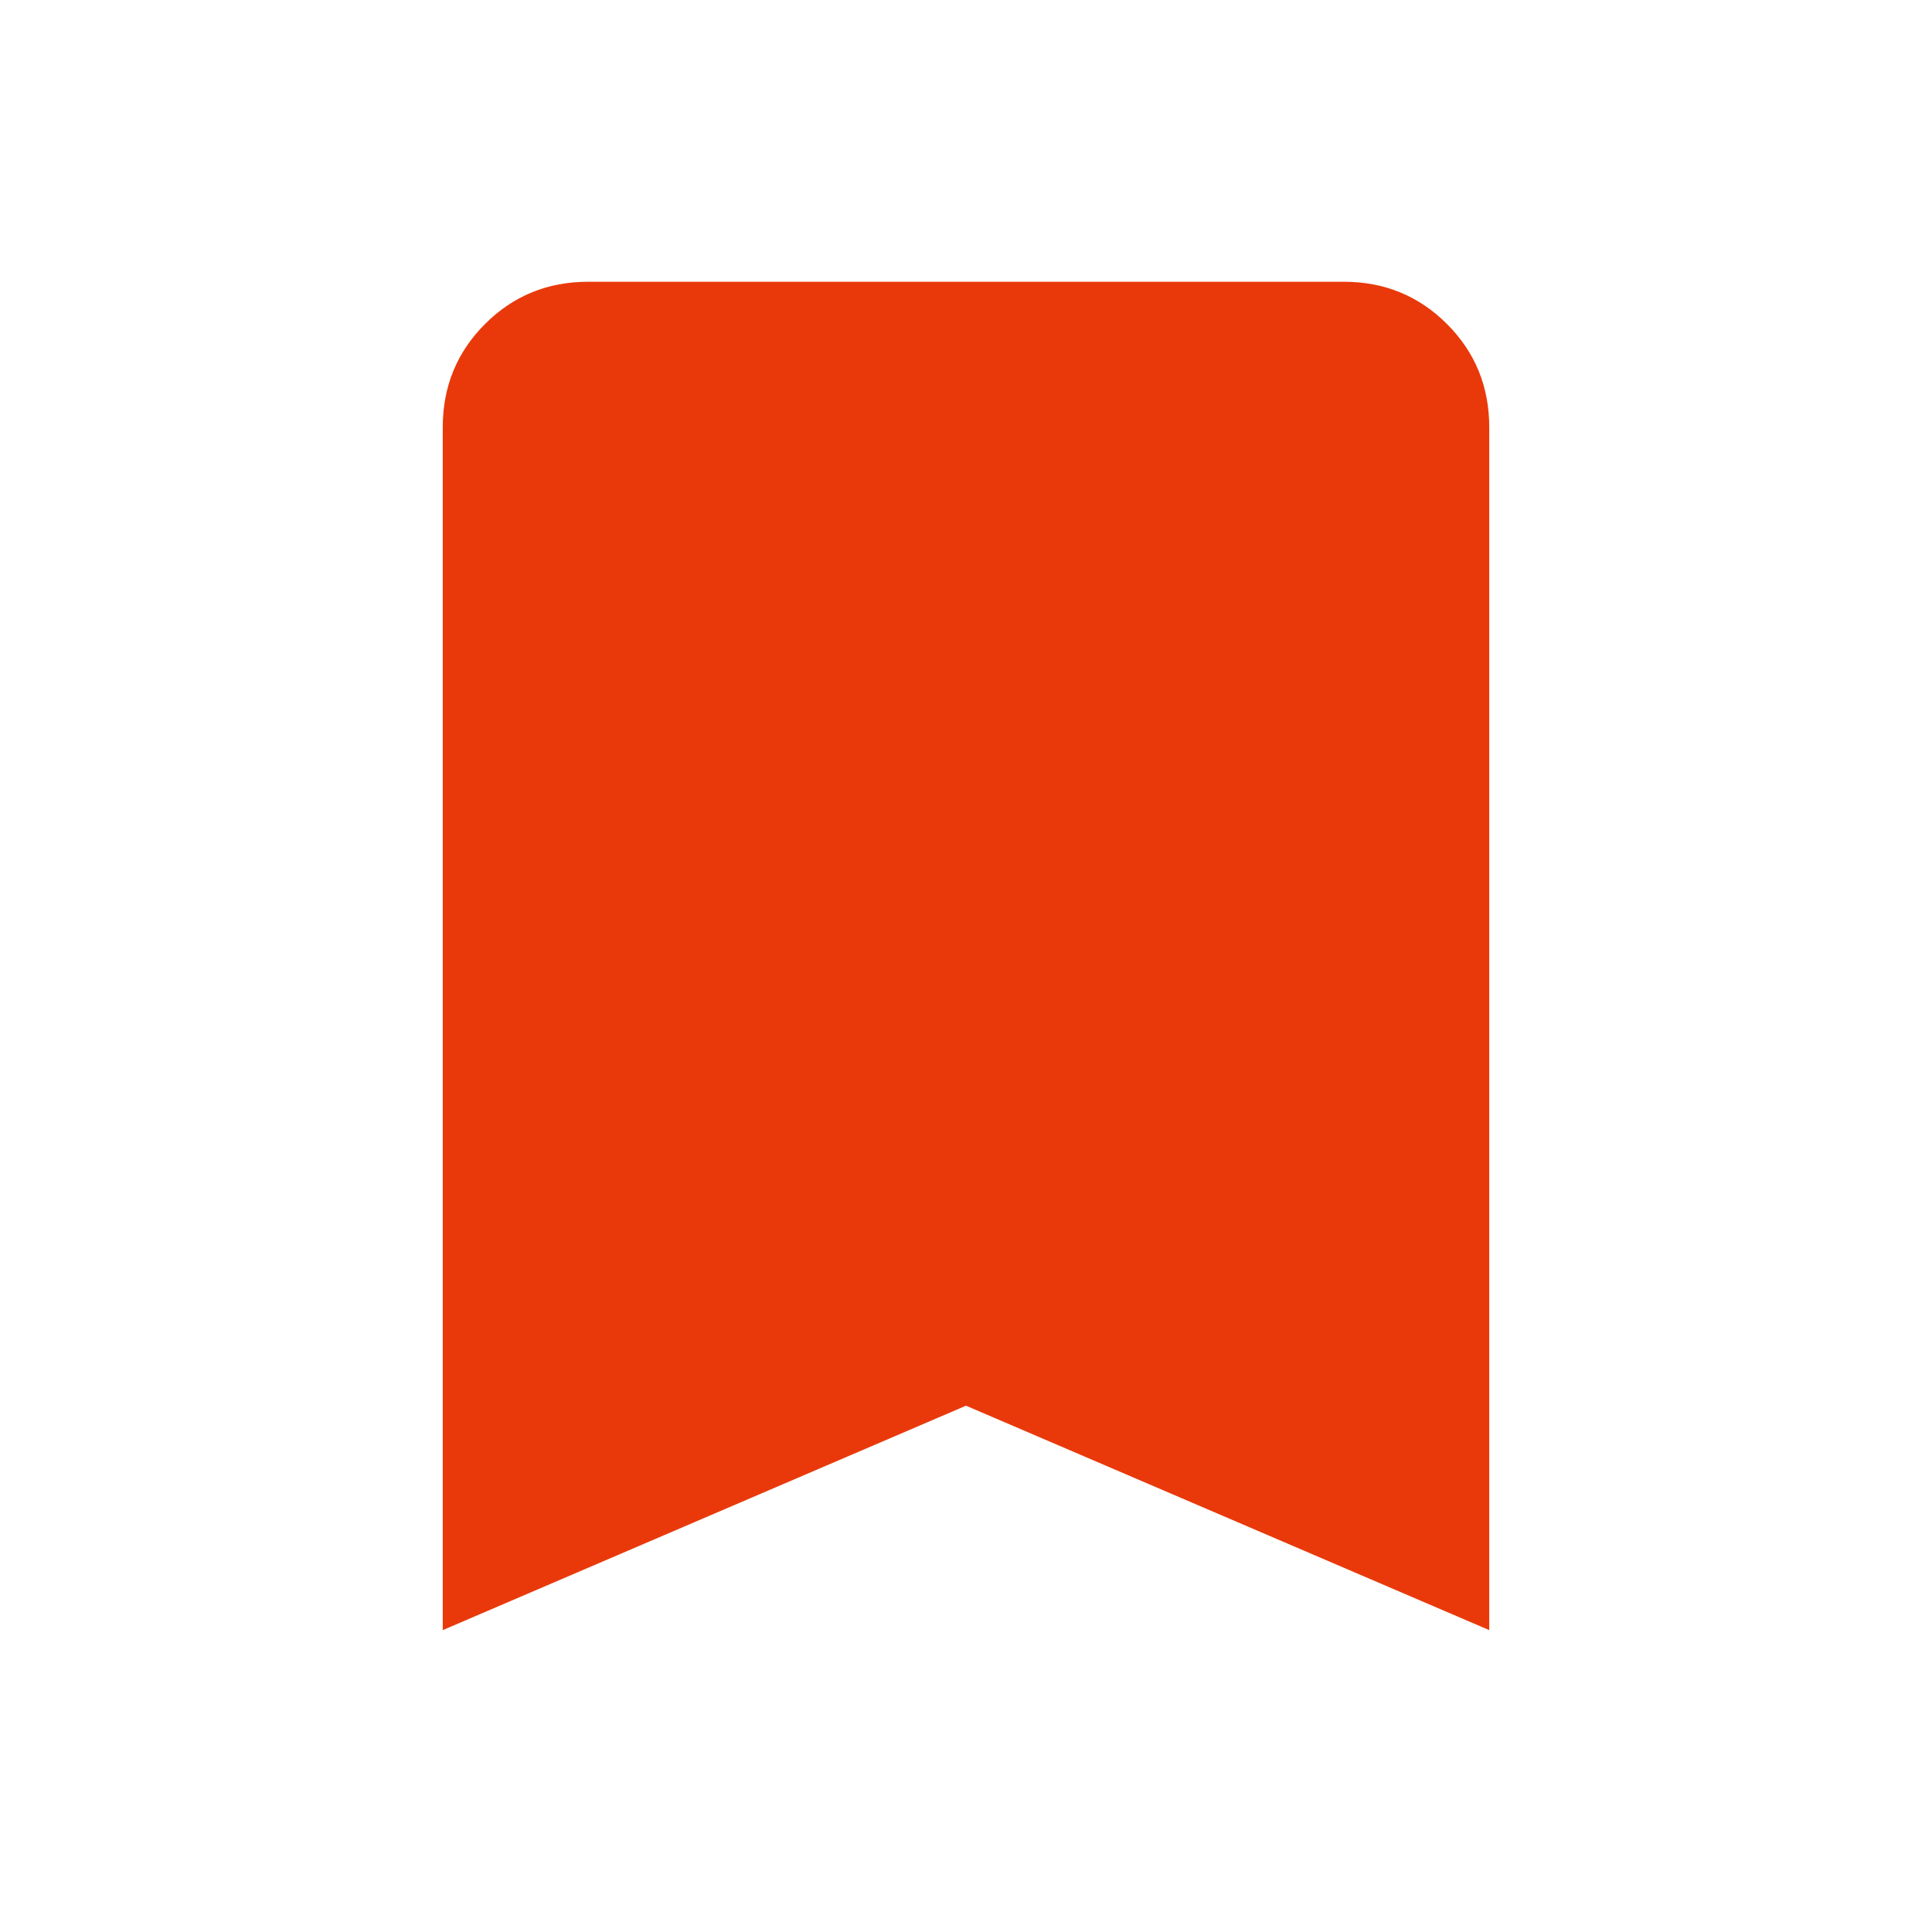
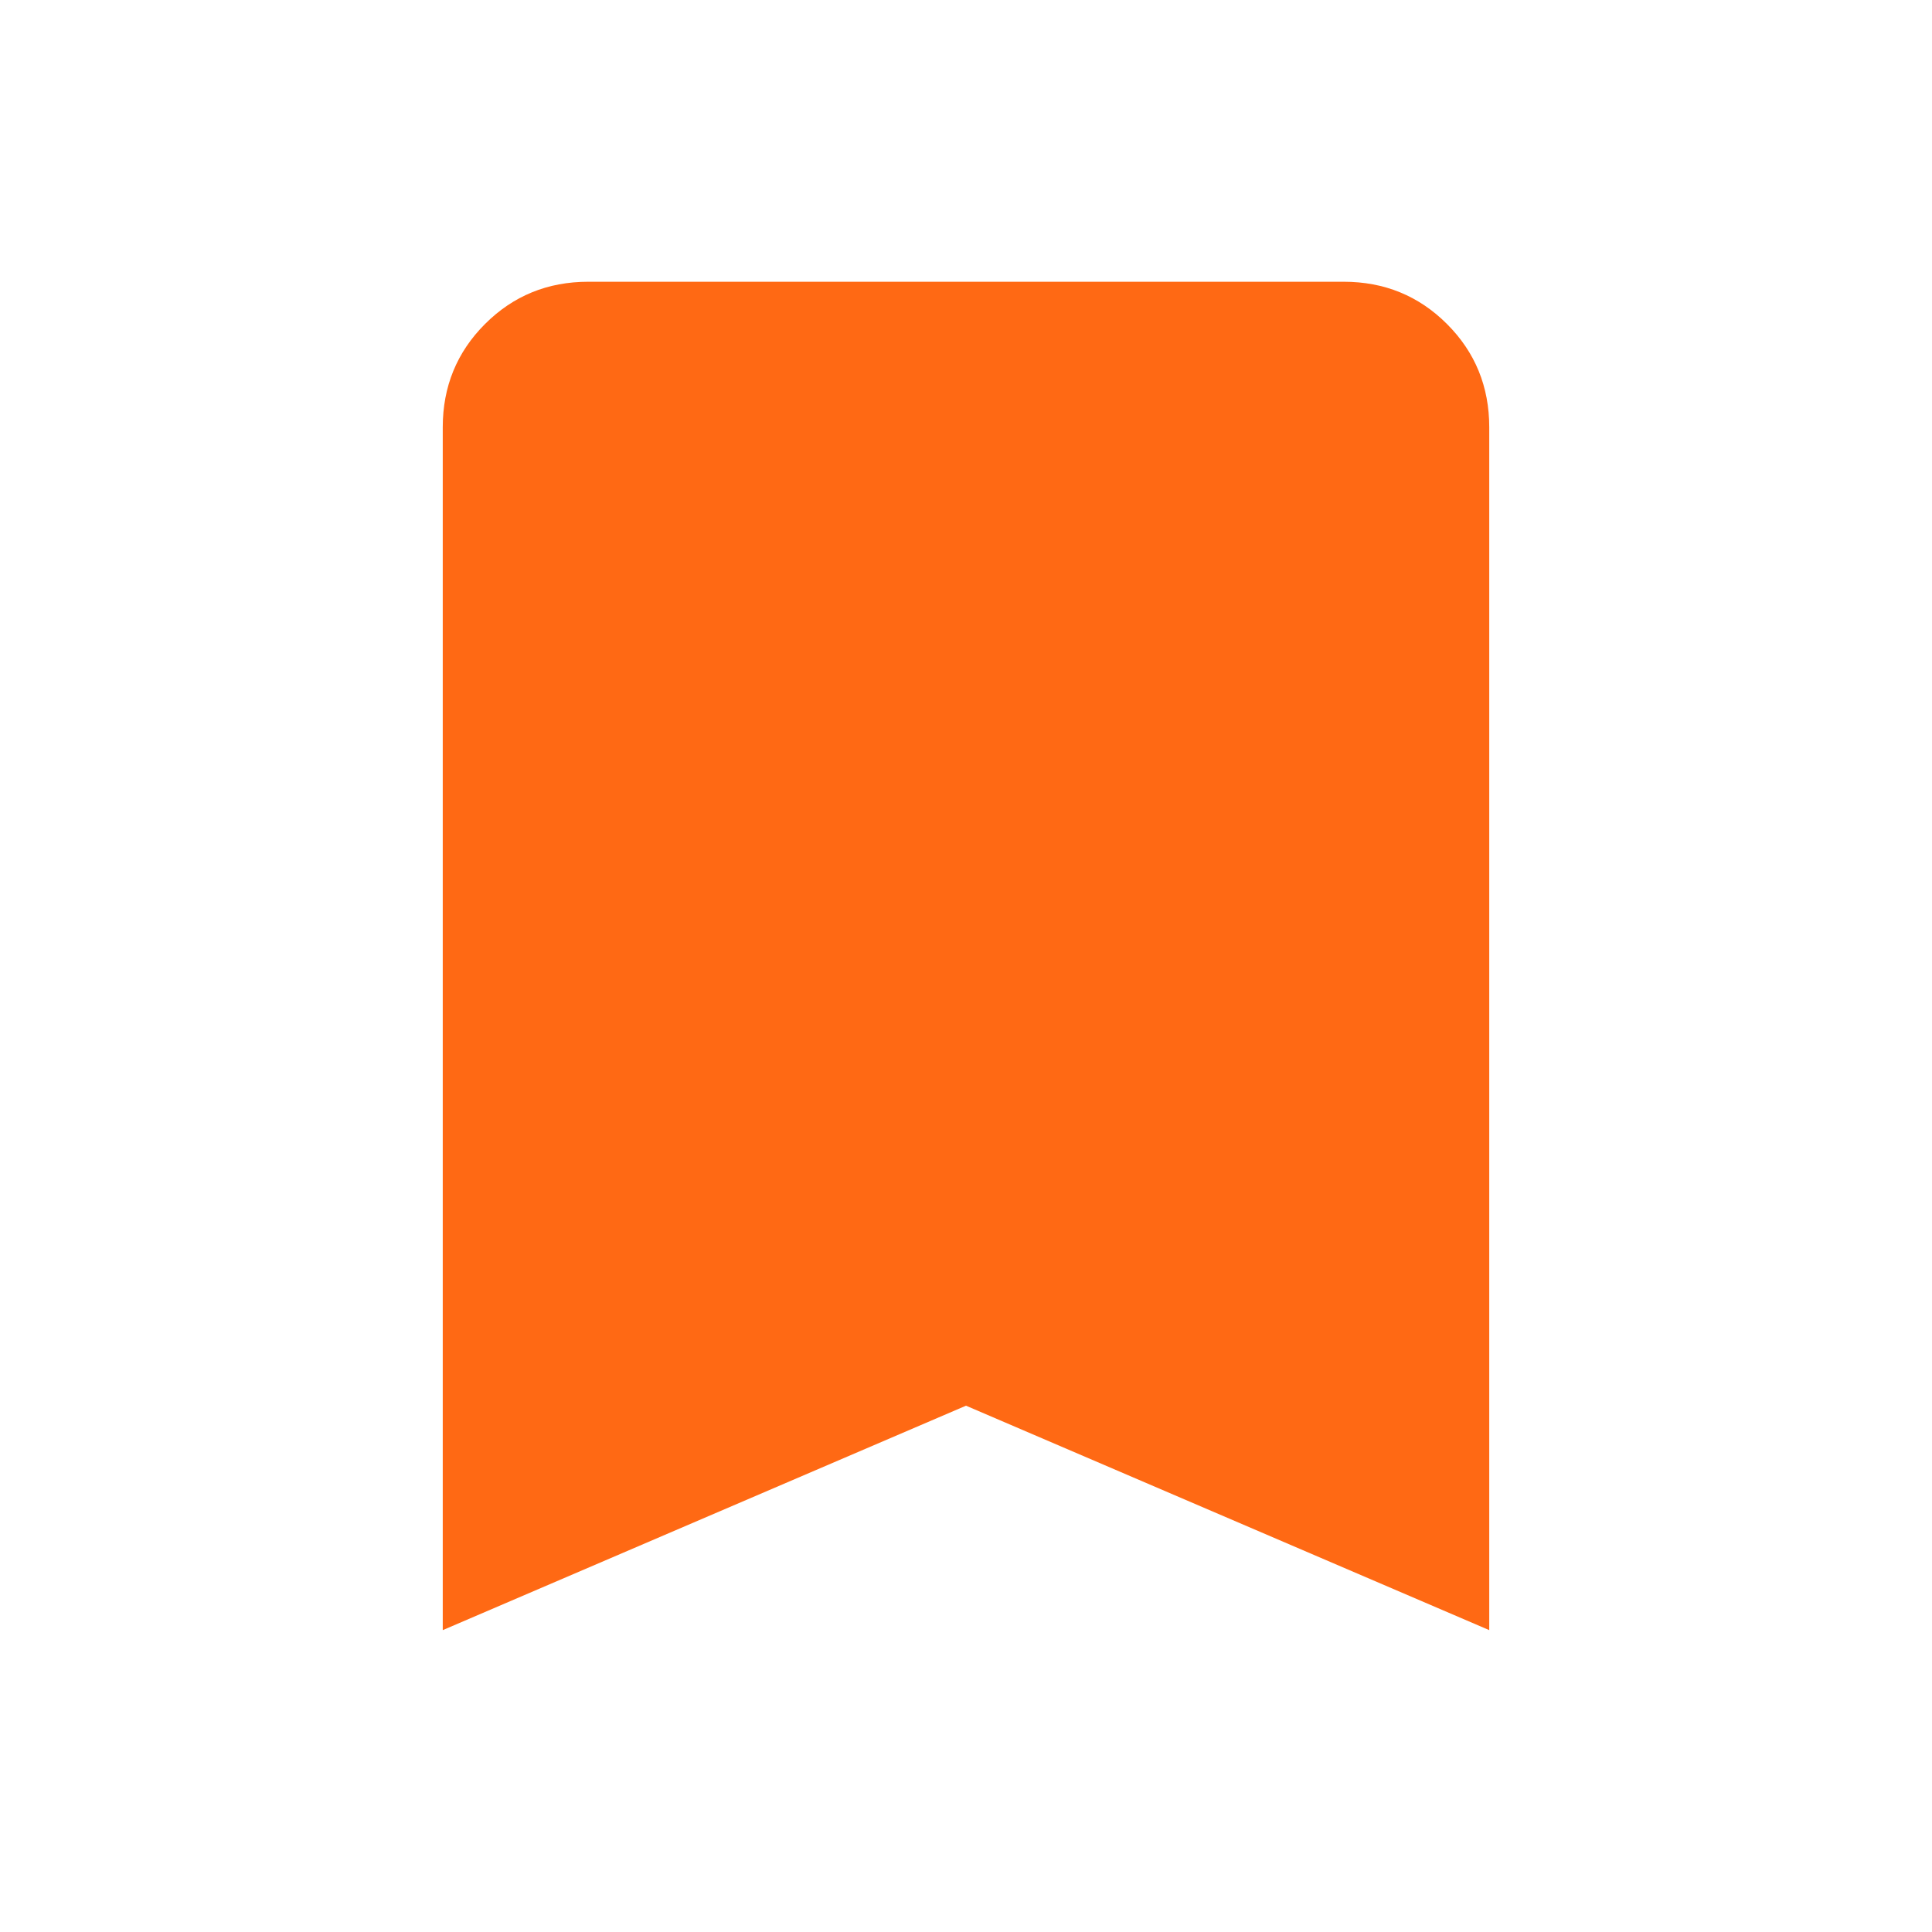
<svg xmlns="http://www.w3.org/2000/svg" width="24" height="24" viewBox="0 0 24 24" fill="none">
-   <path d="M5.5 20.25V5.308C5.5 4.803 5.675 4.375 6.025 4.025C6.375 3.675 6.803 3.5 7.308 3.5H16.692C17.197 3.5 17.625 3.675 17.975 4.025C18.325 4.375 18.5 4.803 18.5 5.308V20.25L12 17.462L5.5 20.25Z" fill="#E9390B" />
+   <path d="M5.5 20.25V5.308C5.5 4.803 5.675 4.375 6.025 4.025C6.375 3.675 6.803 3.5 7.308 3.5H16.692C17.197 3.5 17.625 3.675 17.975 4.025C18.325 4.375 18.5 4.803 18.5 5.308V20.25L12 17.462L5.5 20.25Z" fill="#ff6914" />
</svg>
